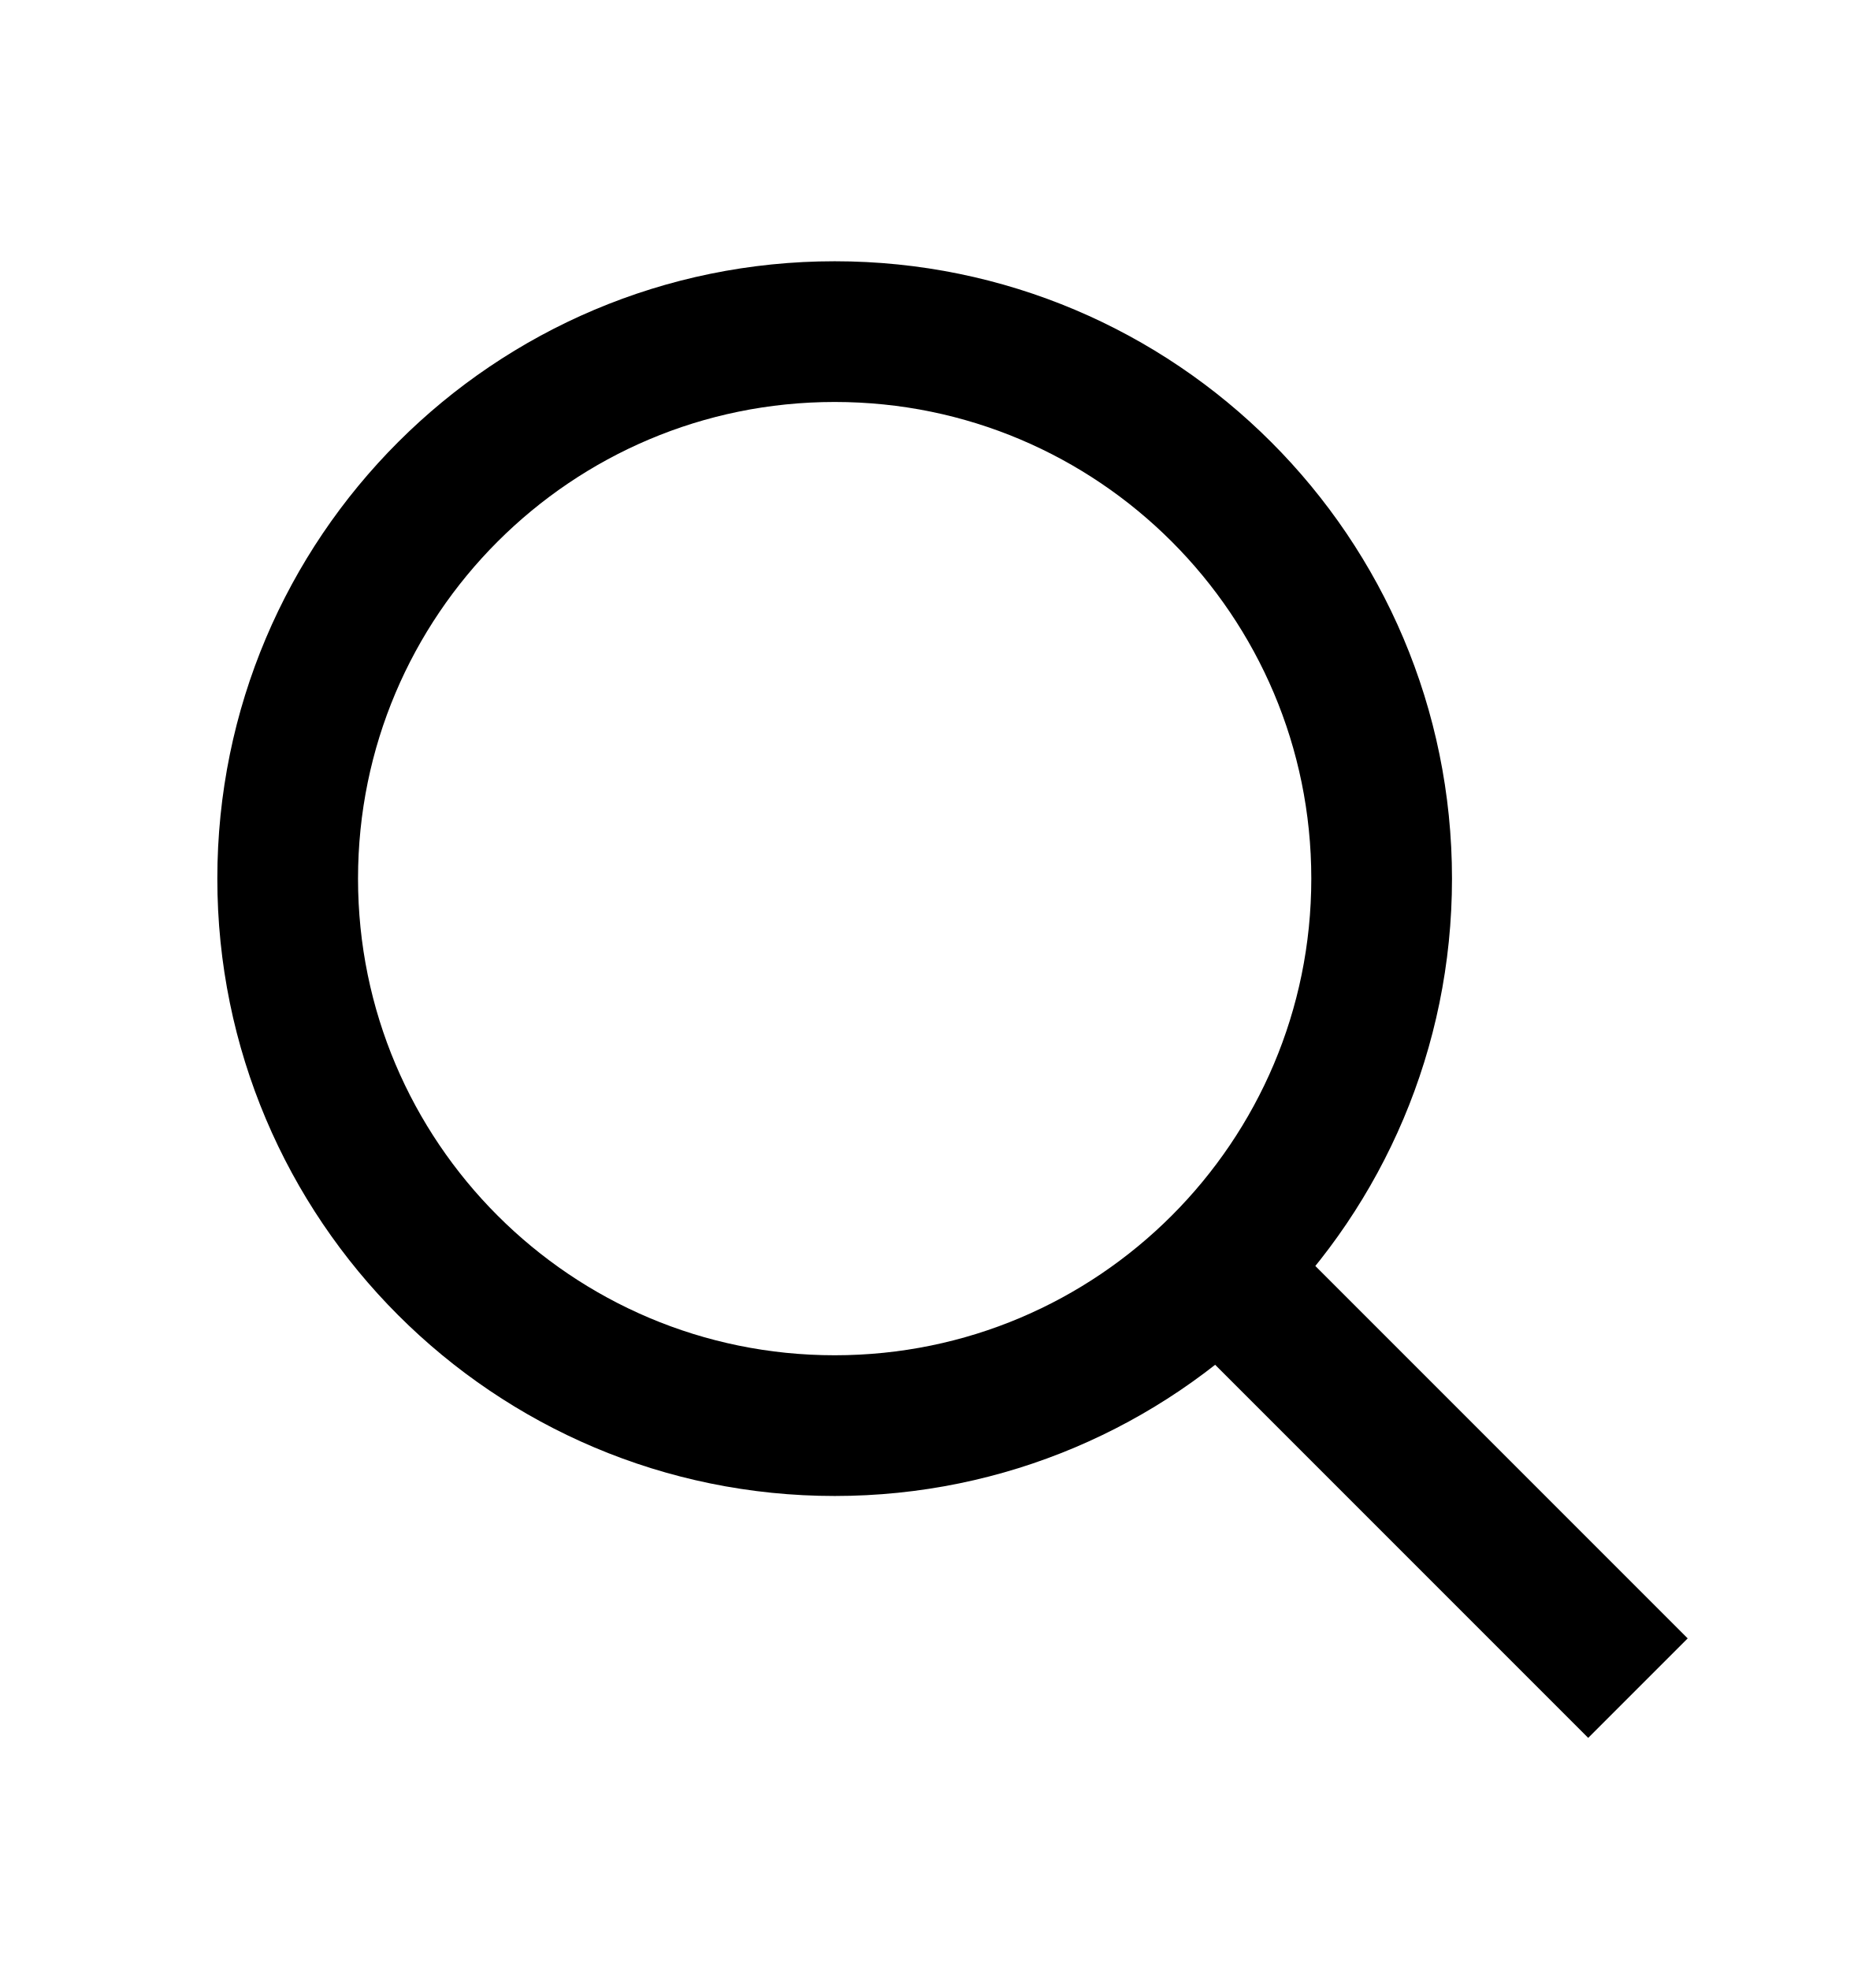
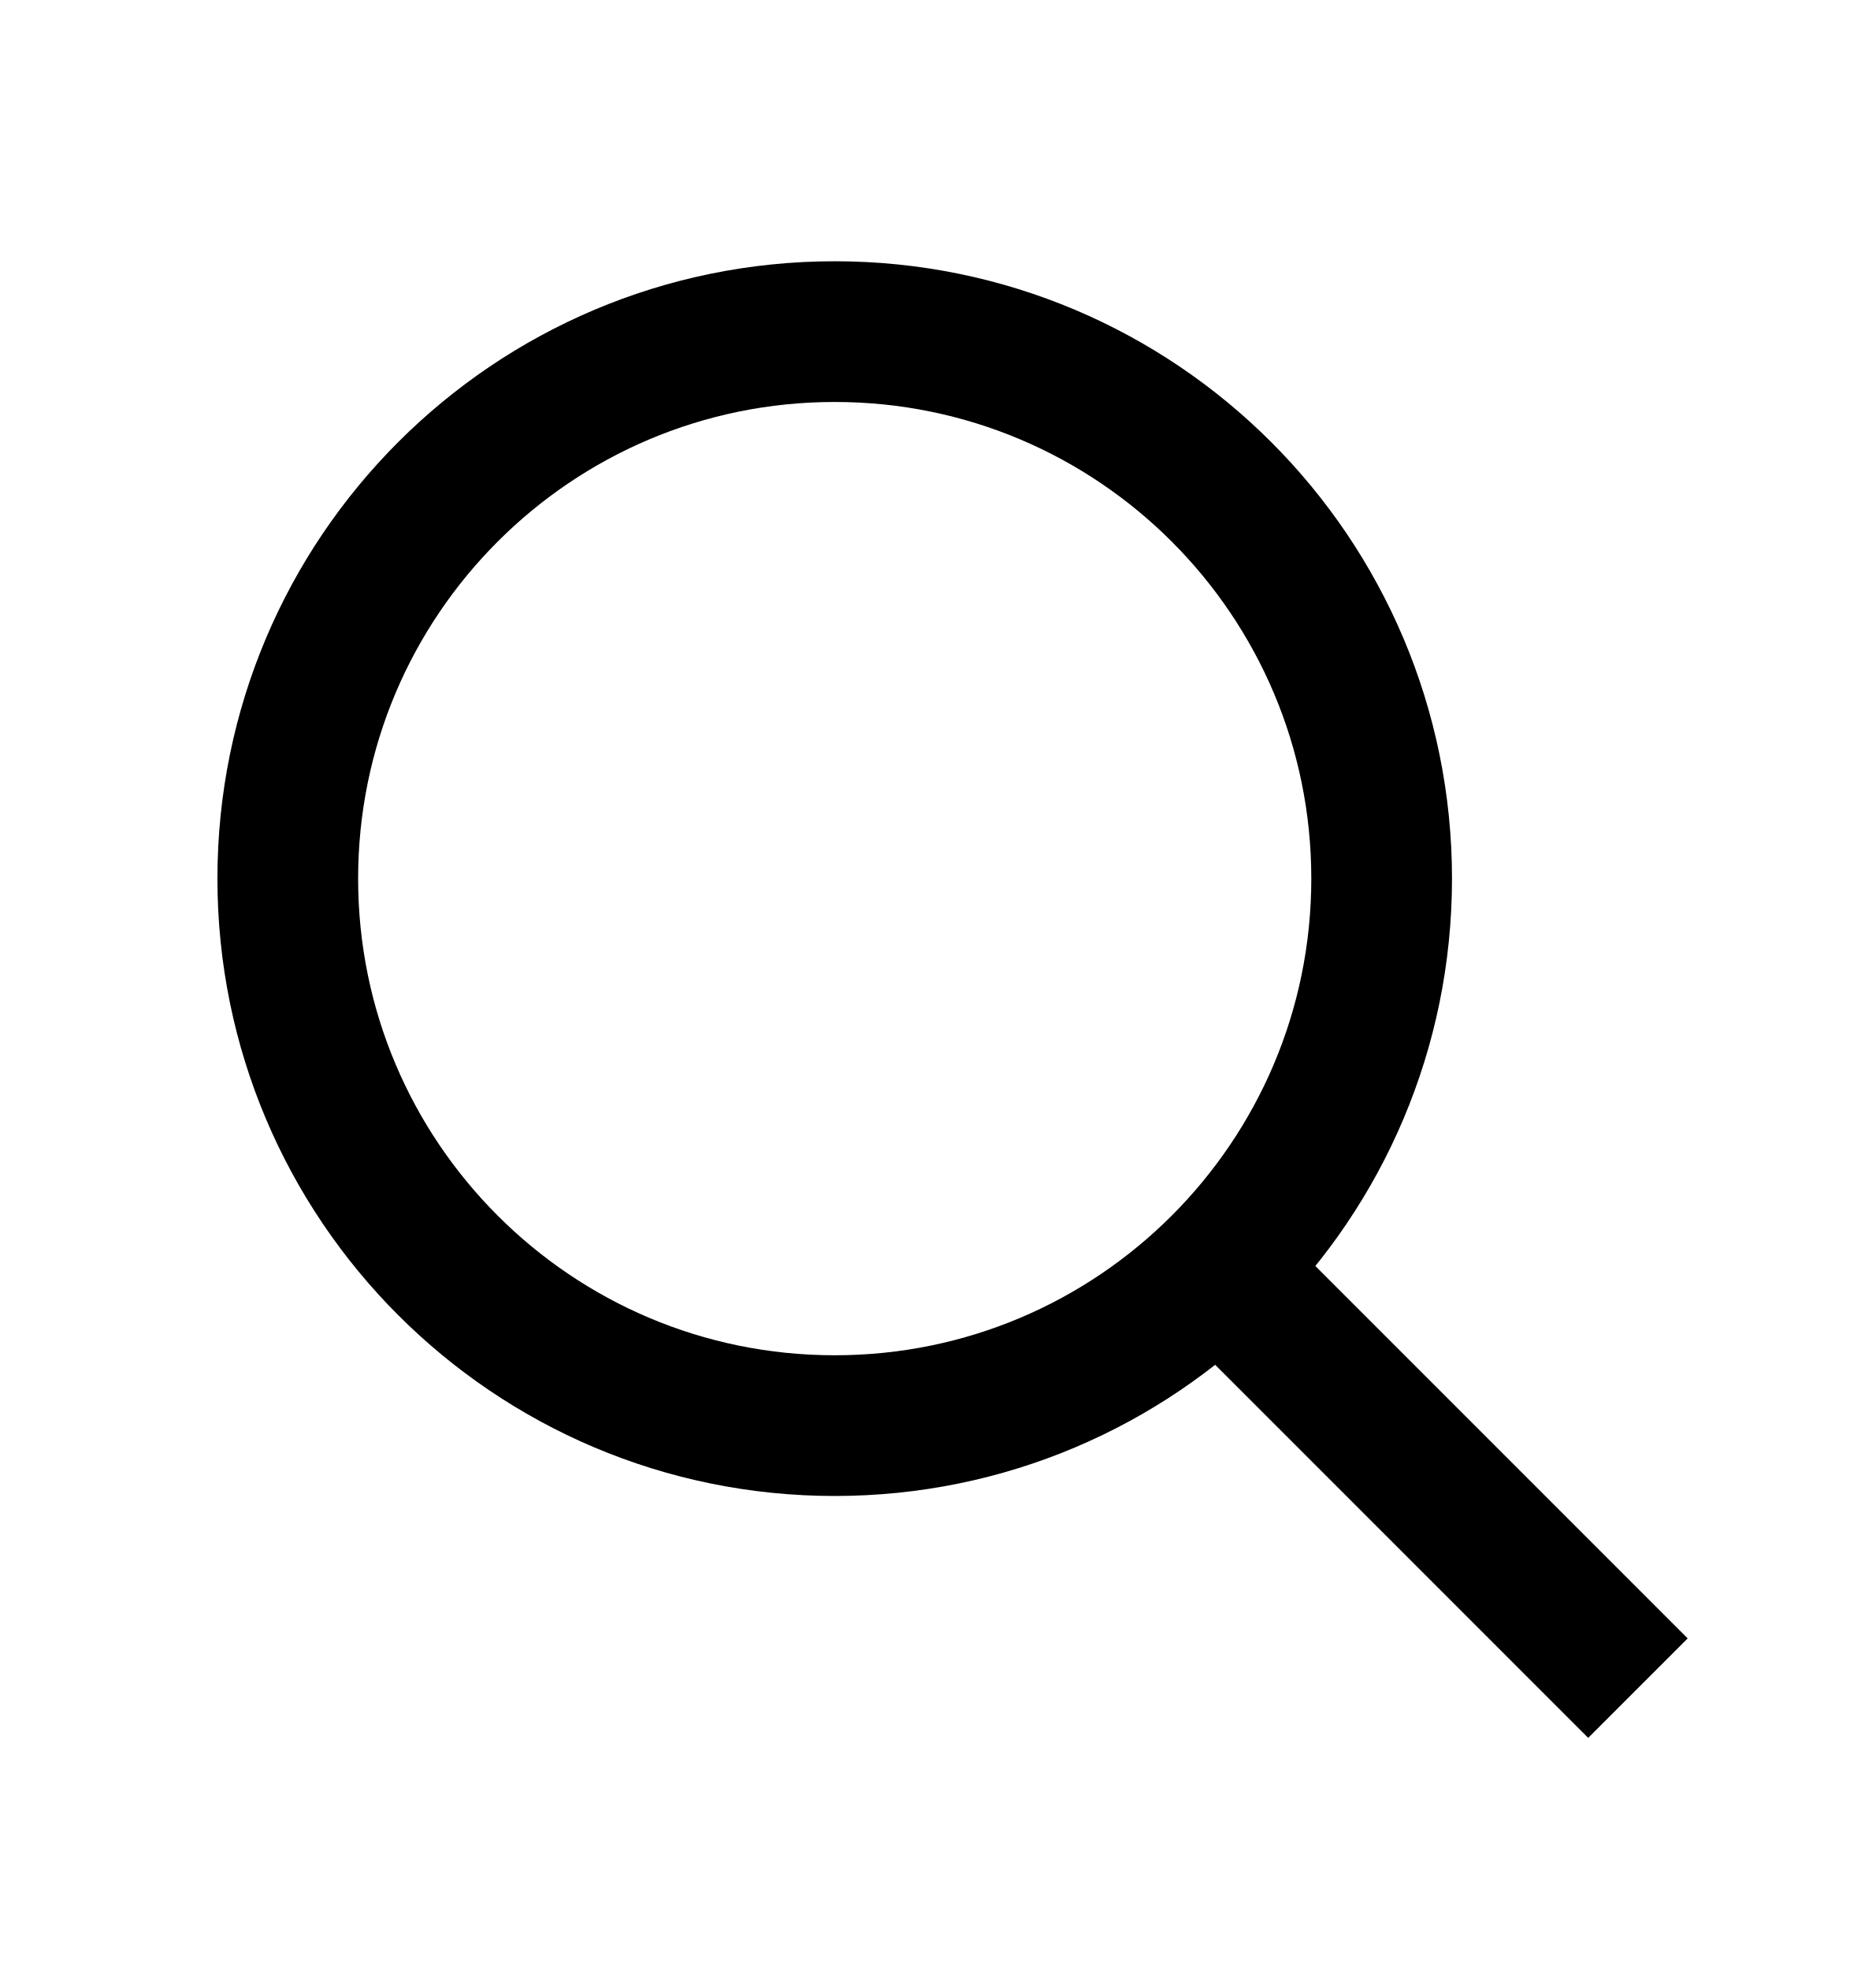
- <svg xmlns="http://www.w3.org/2000/svg" width="20" height="21" viewBox="0 0 20 21" fill="none">
-   <path d="M8.899 15.197C12.119 15.197 14.73 12.586 14.73 9.366C14.73 6.145 12.119 3.535 8.899 3.535C5.678 3.535 3.067 6.145 3.067 9.366C3.067 12.586 5.678 15.197 8.899 15.197Z" stroke="black" stroke-width="1.5" />
-   <path d="M13.397 13.93L16.932 17.465" stroke="black" stroke-width="1.5" stroke-linecap="square" />
+ <svg xmlns="http://www.w3.org/2000/svg" fill="none" height="21" viewBox="0 0 20 21" width="20">
+   <g stroke="#000" stroke-width="1.5">
+     <path d="m8.899 15.197c3.221 0 5.831-2.611 5.831-5.831 0-3.221-2.611-5.831-5.831-5.831-3.221 0-5.831 2.611-5.831 5.831 0 3.221 2.611 5.831 5.831 5.831z" />
+     <path d="m13.397 13.93 3.535 3.535" stroke-linecap="square" />
+   </g>
</svg>
